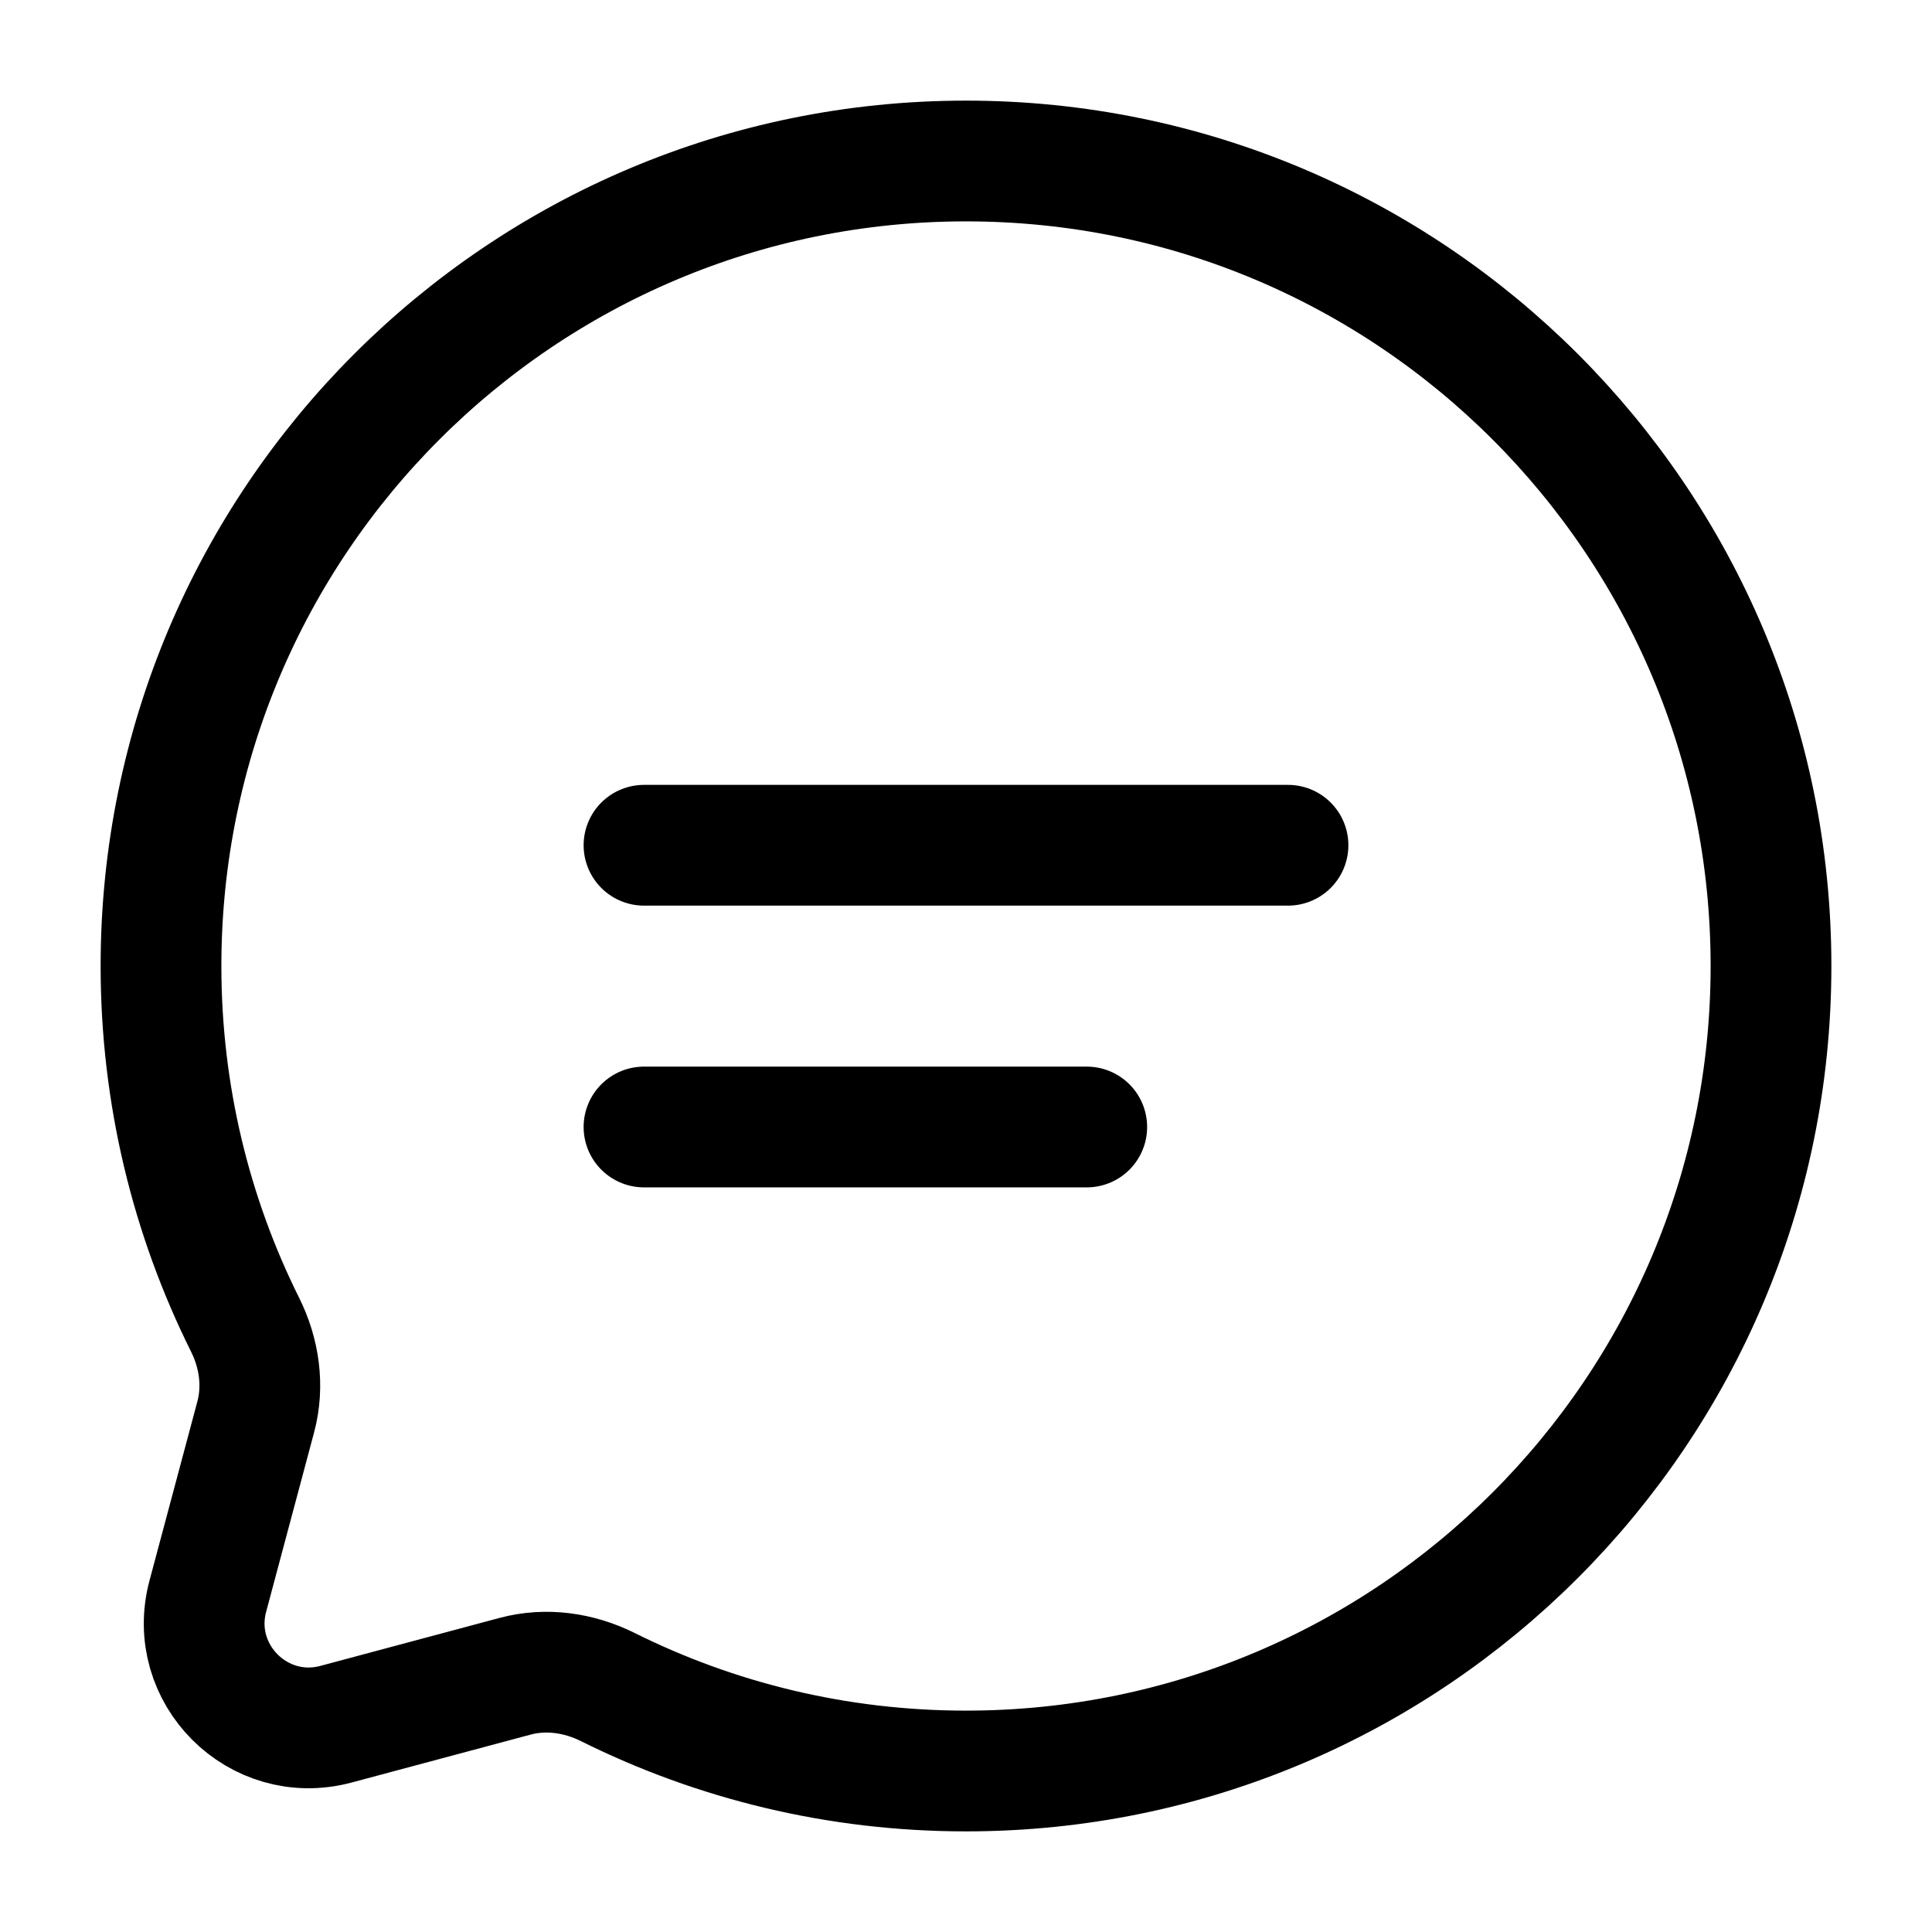
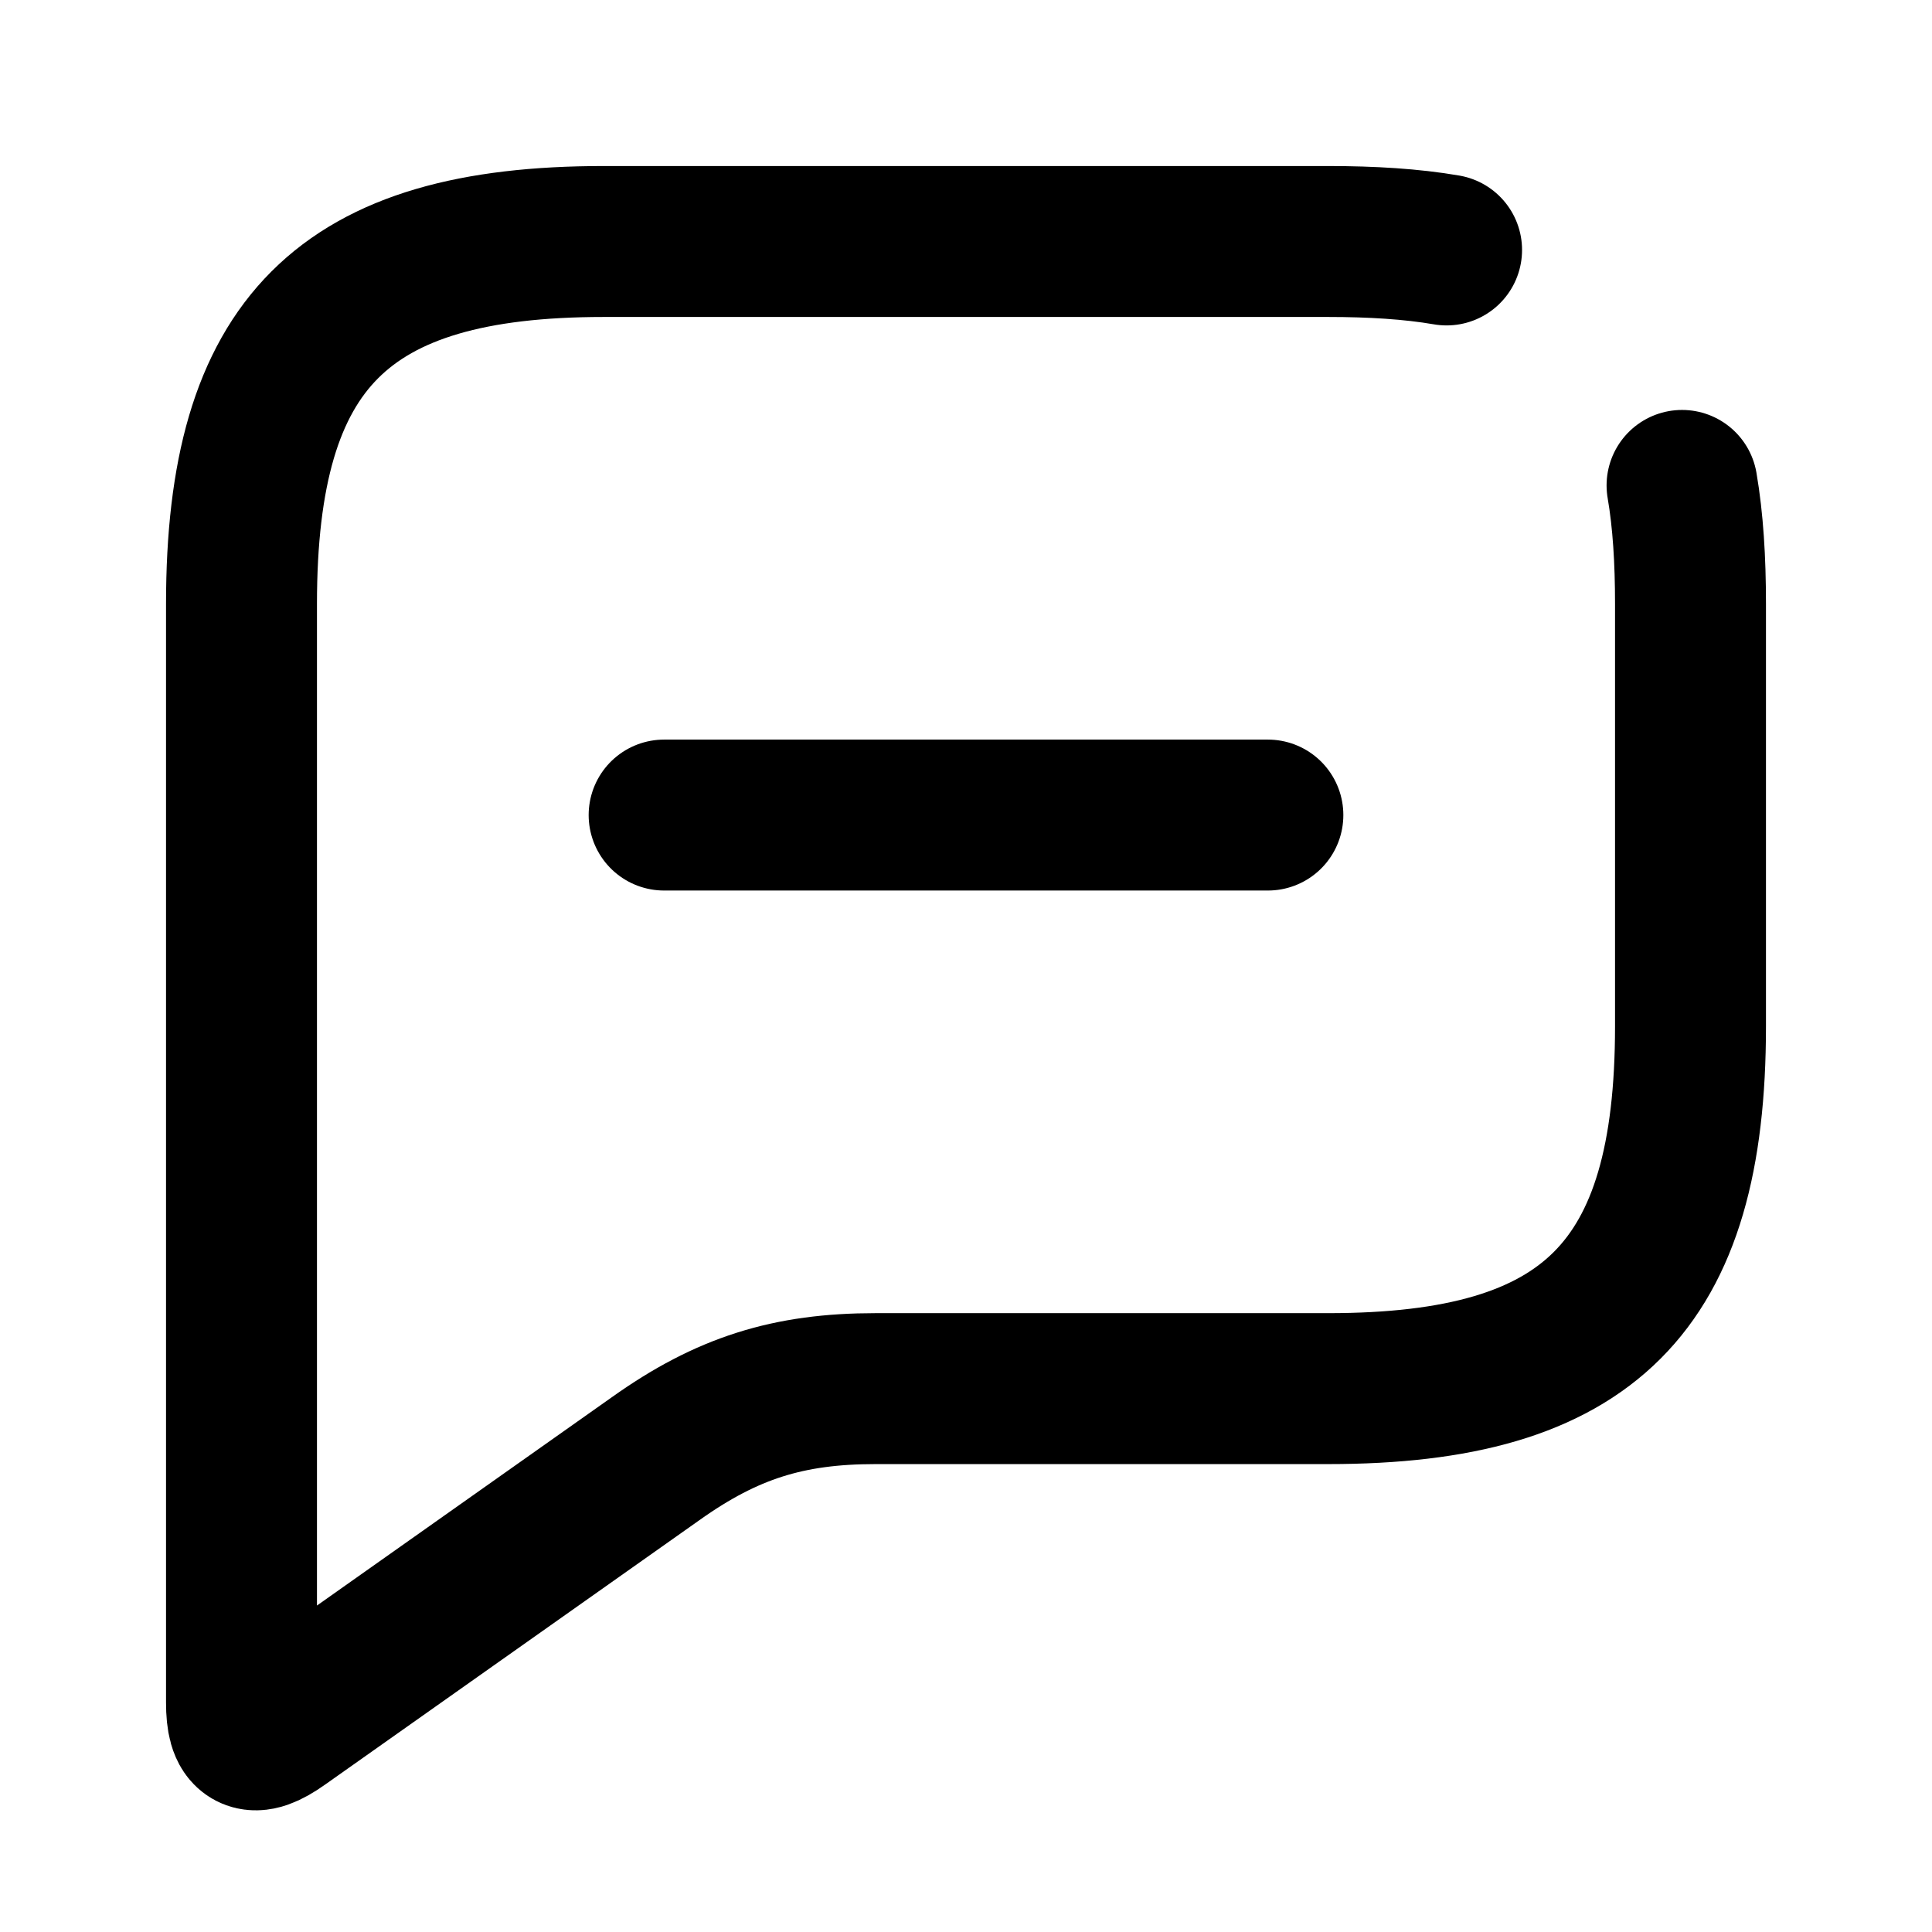
- <svg xmlns="http://www.w3.org/2000/svg" width="1em" height="1em" viewBox="0 0 24 24">
-   <g fill="none" stroke="currentColor" stroke-width="1.5">
-     <path d="M12 22C17.523 22 22 17.523 22 12C22 6.477 17.523 2 12 2C6.477 2 2 6.477 2 12C2 13.6 2.376 15.112 3.043 16.453C3.221 16.809 3.28 17.216 3.177 17.601L2.582 19.827C2.323 20.793 3.207 21.677 4.173 21.419L6.399 20.823C6.784 20.72 7.191 20.779 7.548 20.956C8.888 21.624 10.4 22 12 22Z" />
-     <path stroke-linecap="round" d="M8 10.5H16" />
-     <path stroke-linecap="round" d="M8 14H13.5" />
-   </g>
+ <svg xmlns="http://www.w3.org/2000/svg" width="16" height="16" viewBox="0 0 16 16" fill="none" stroke="currentColor" stroke-width="1.25" stroke-linecap="round" stroke-linejoin="round">
+   <path d="M13.93 4.02C13.98 4.31 14 4.64 14 5L14 8.5C14 10.66 13.16 11.5 11 11.5L7.25 11.5C6.53 11.5 6.02 11.66 5.43 12.08L2.33 14.27C2.09 14.44 2 14.39 2 14.1L2 5C2 2.84 2.84 2 5 2L11 2C11.36 2 11.69 2.02 11.98 2.07" />
+   <path d="M5.5 6.75h5" />
</svg>
